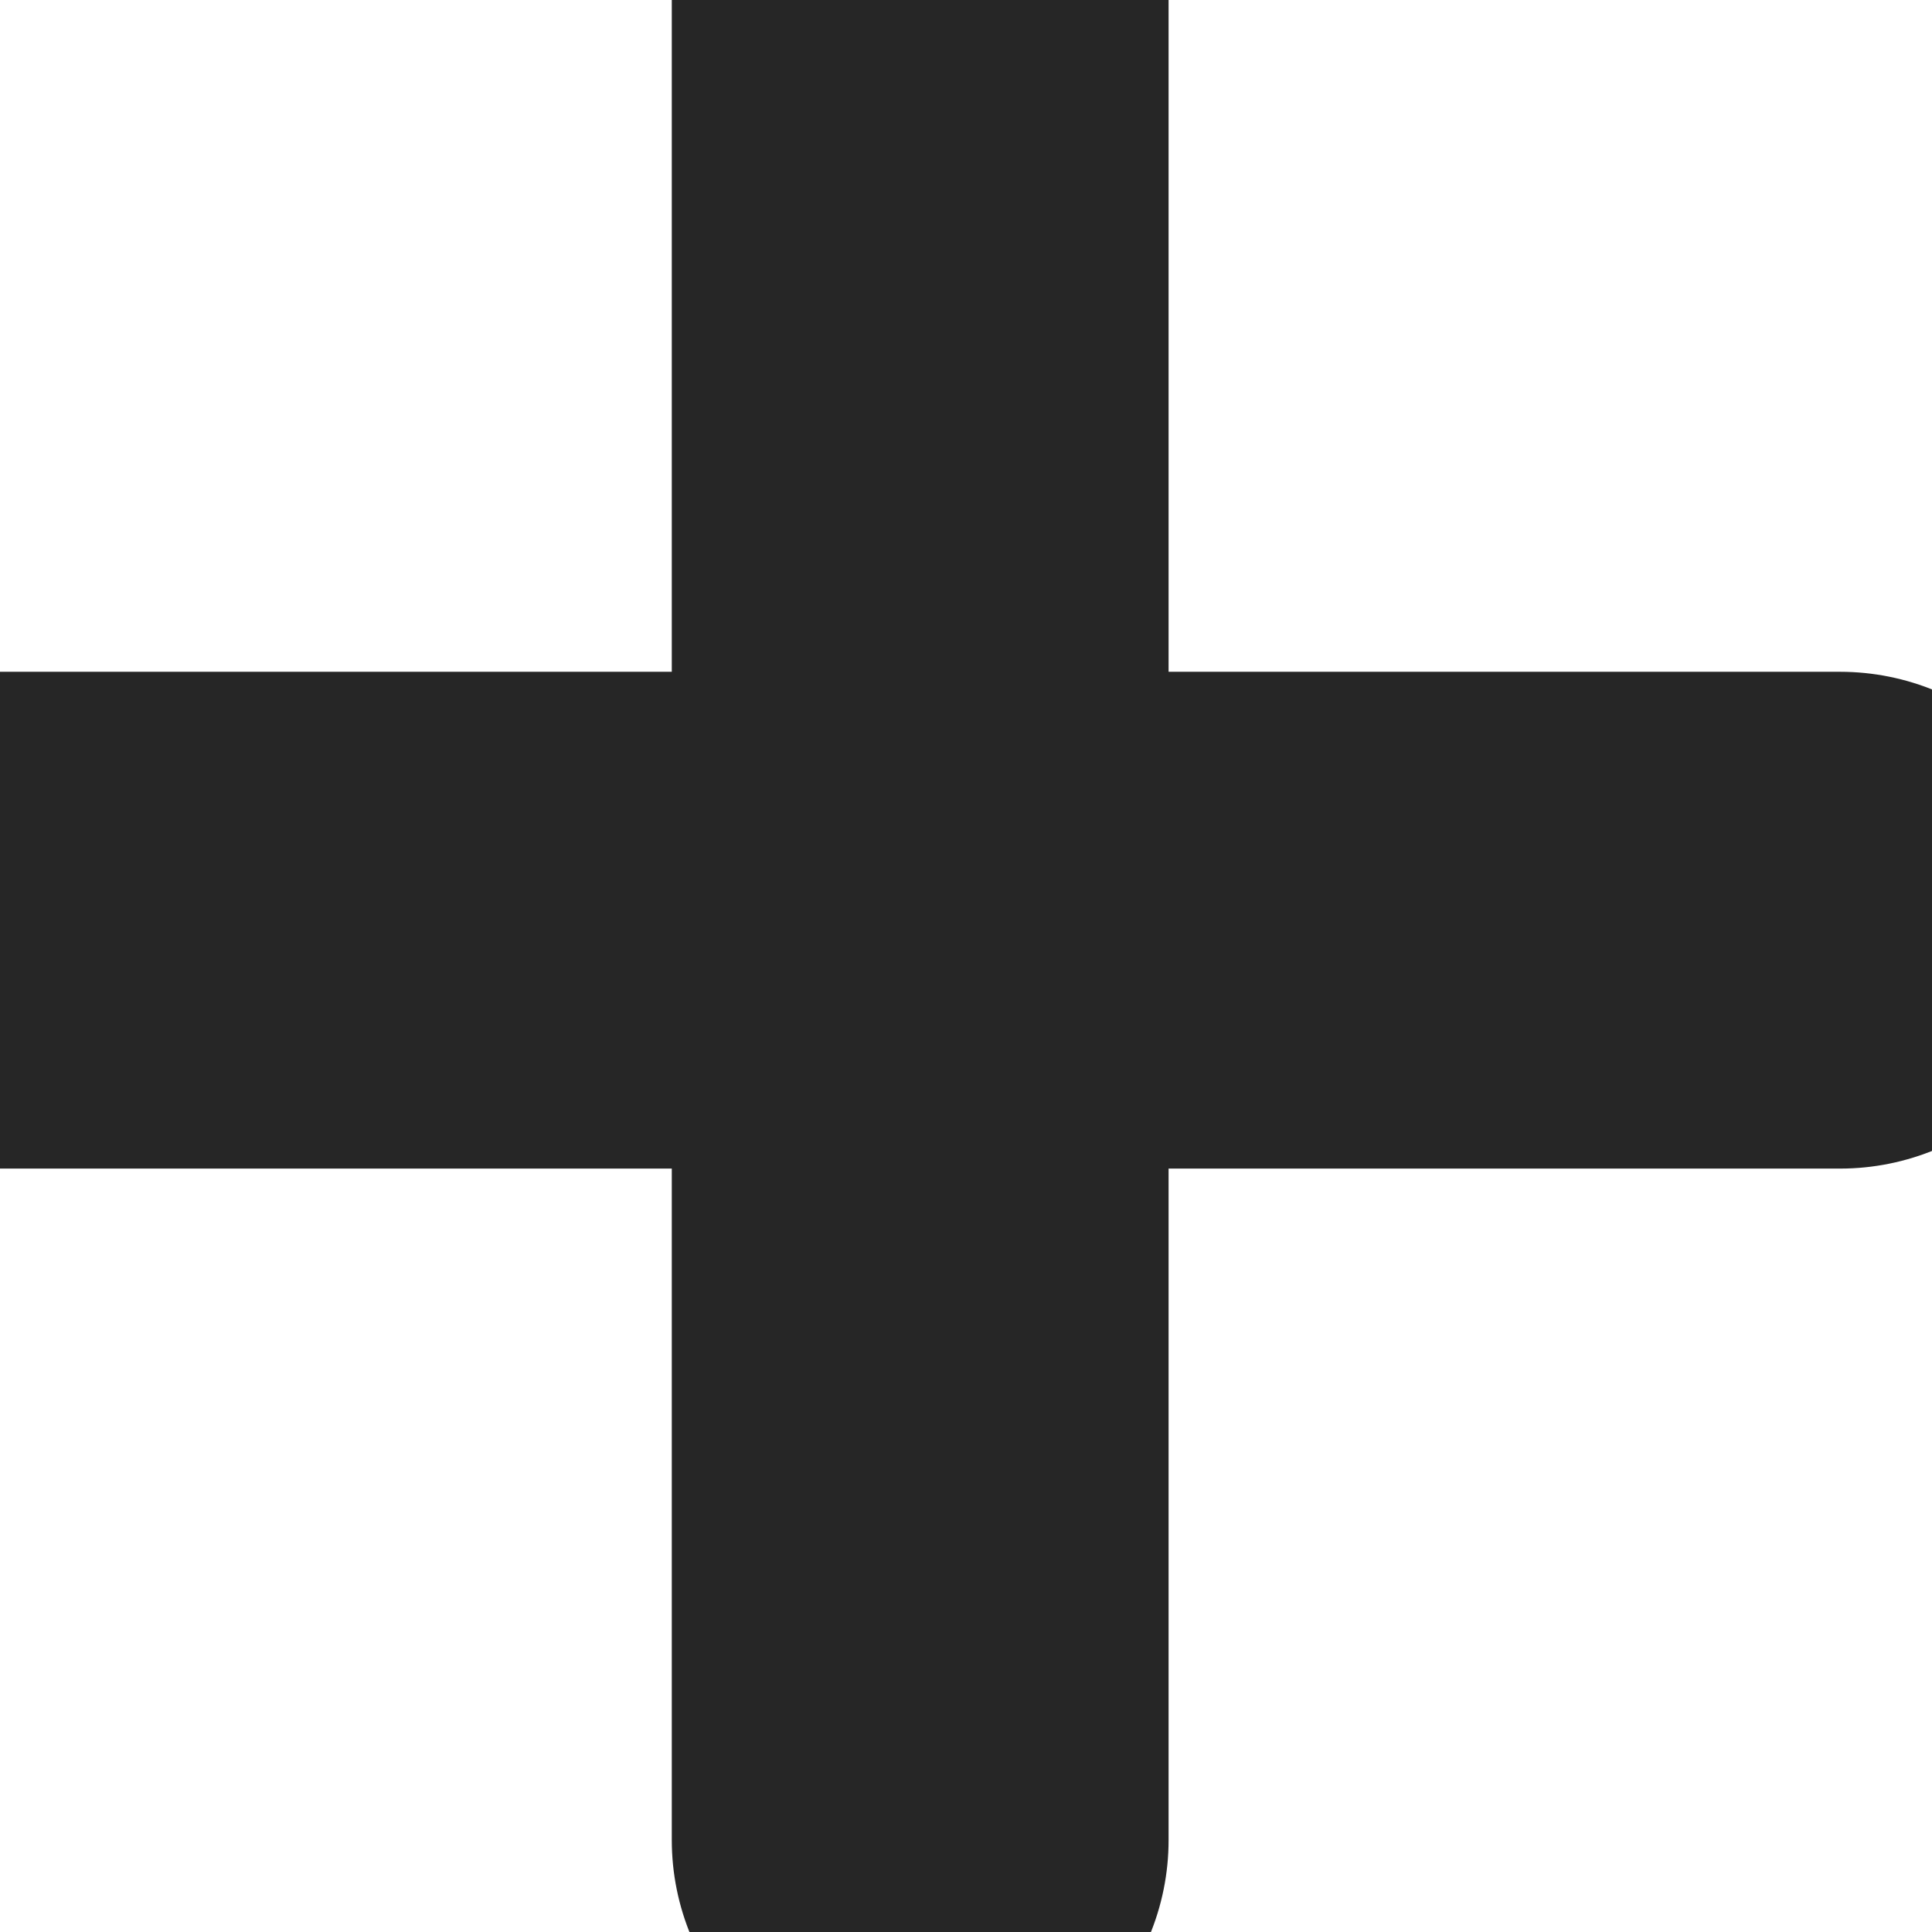
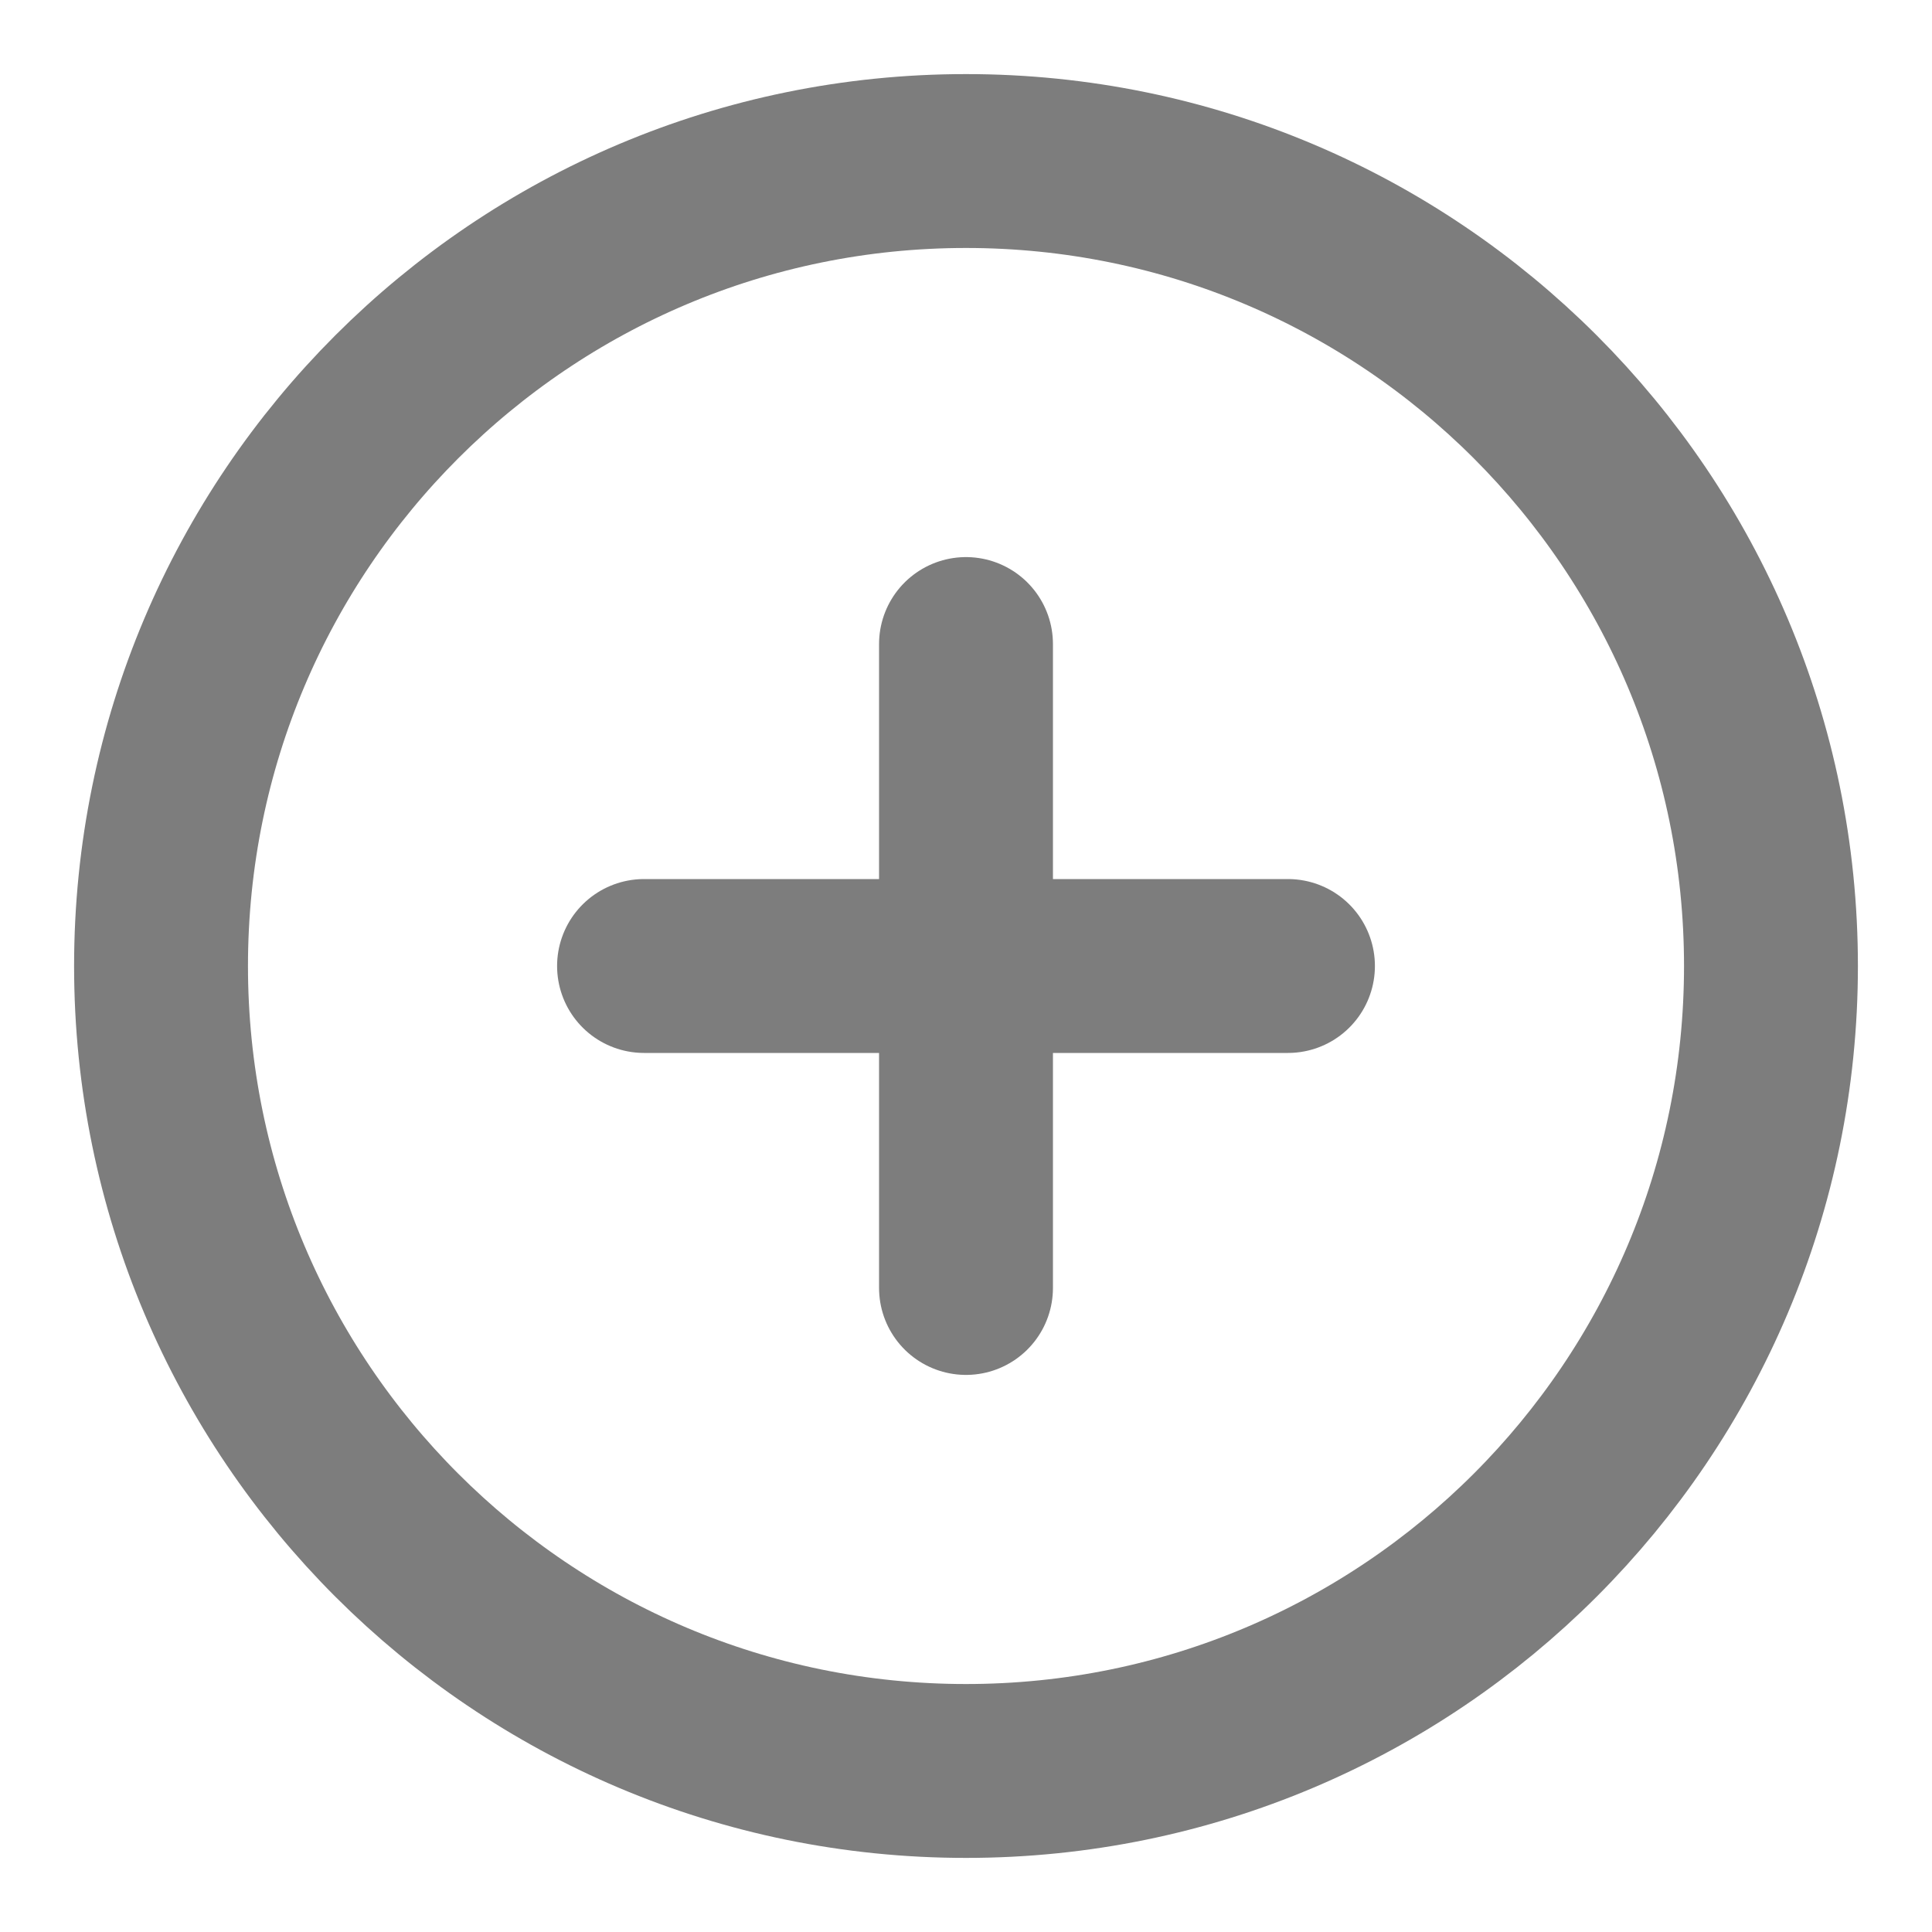
- <svg xmlns="http://www.w3.org/2000/svg" width="7" height="7" viewBox="0 0 7 7" fill="none">
-   <path d="M0 3.334H6.667" stroke="#262626" stroke-width="1.8" stroke-linecap="round" />
-   <path d="M3.334 0V6.667" stroke="#262626" stroke-width="1.8" stroke-linecap="round" />
+ <svg xmlns="http://www.w3.org/2000/svg" width="20" height="20" viewBox="0 0 20 20" fill="none">
+   <g opacity="0.6">
+     <path d="M6.667 10H13.333" stroke="#262626" stroke-width="1.8" stroke-linecap="round" />
+     <path d="M10 6.667V13.333" stroke="#262626" stroke-width="1.8" stroke-linecap="round" />
+     <circle cx="10" cy="10" r="8.333" stroke="#262626" stroke-width="1.8" stroke-linecap="round" stroke-linejoin="round" />
+   </g>
</svg>
